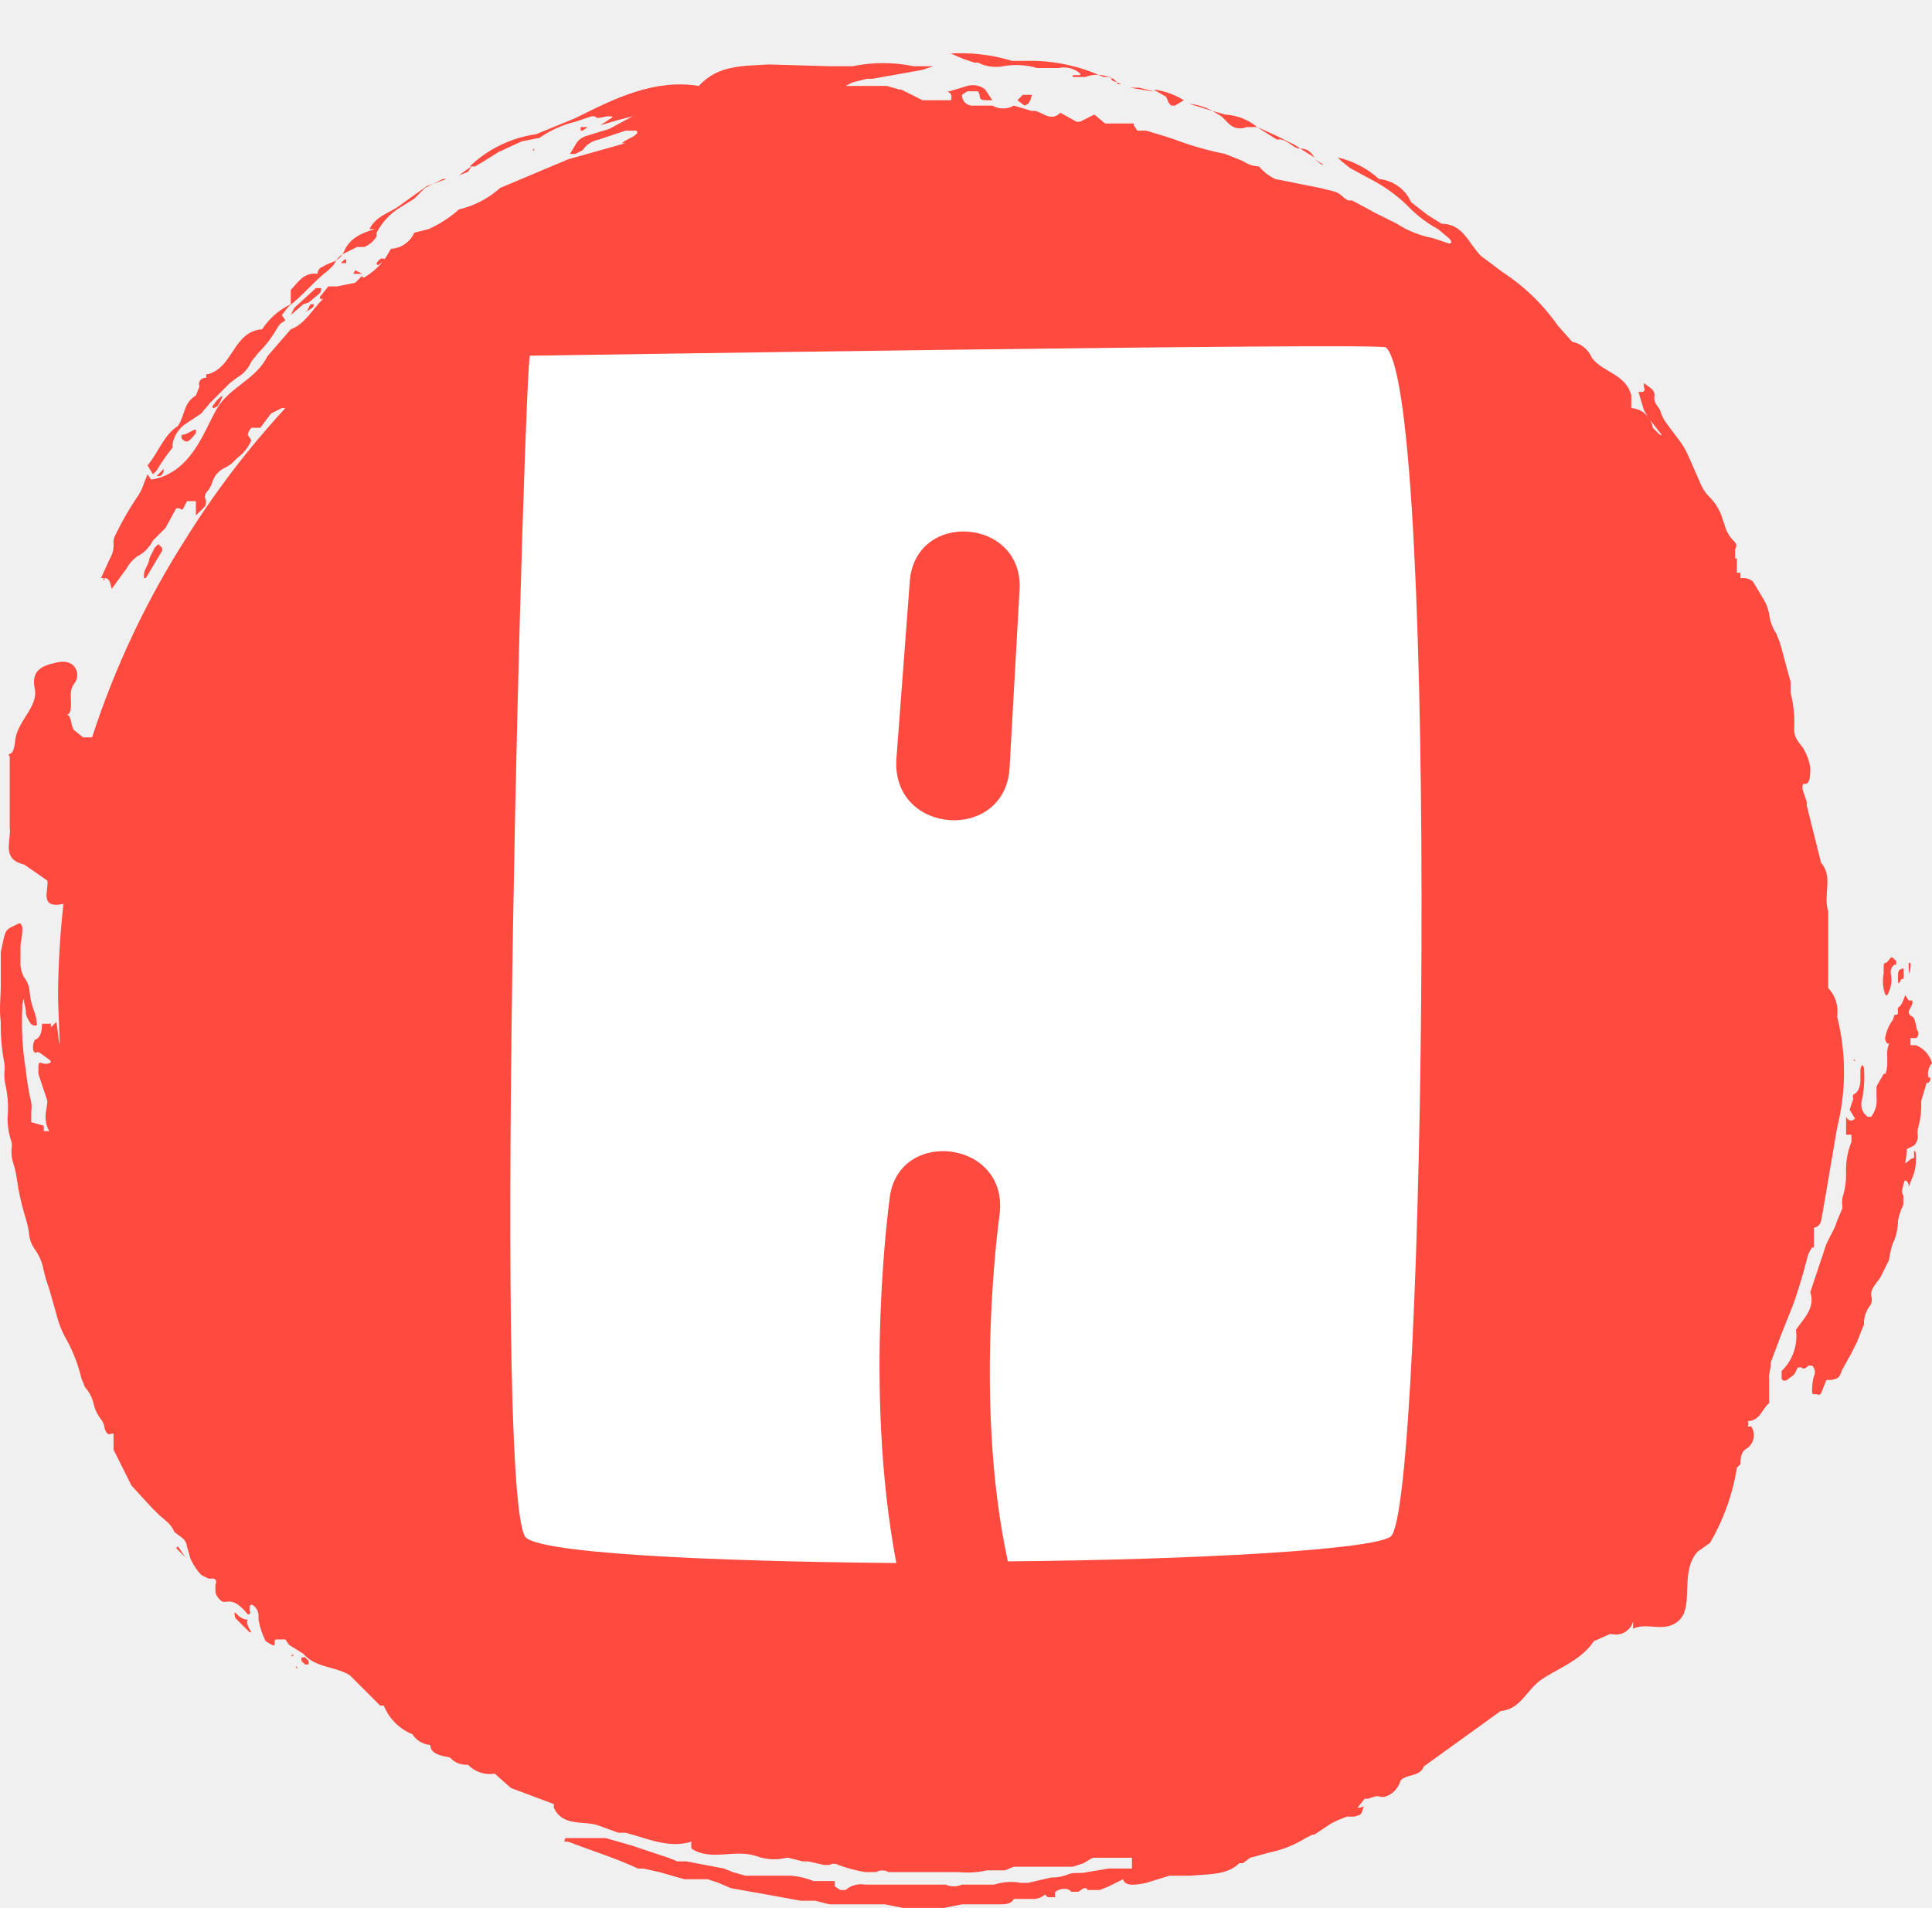
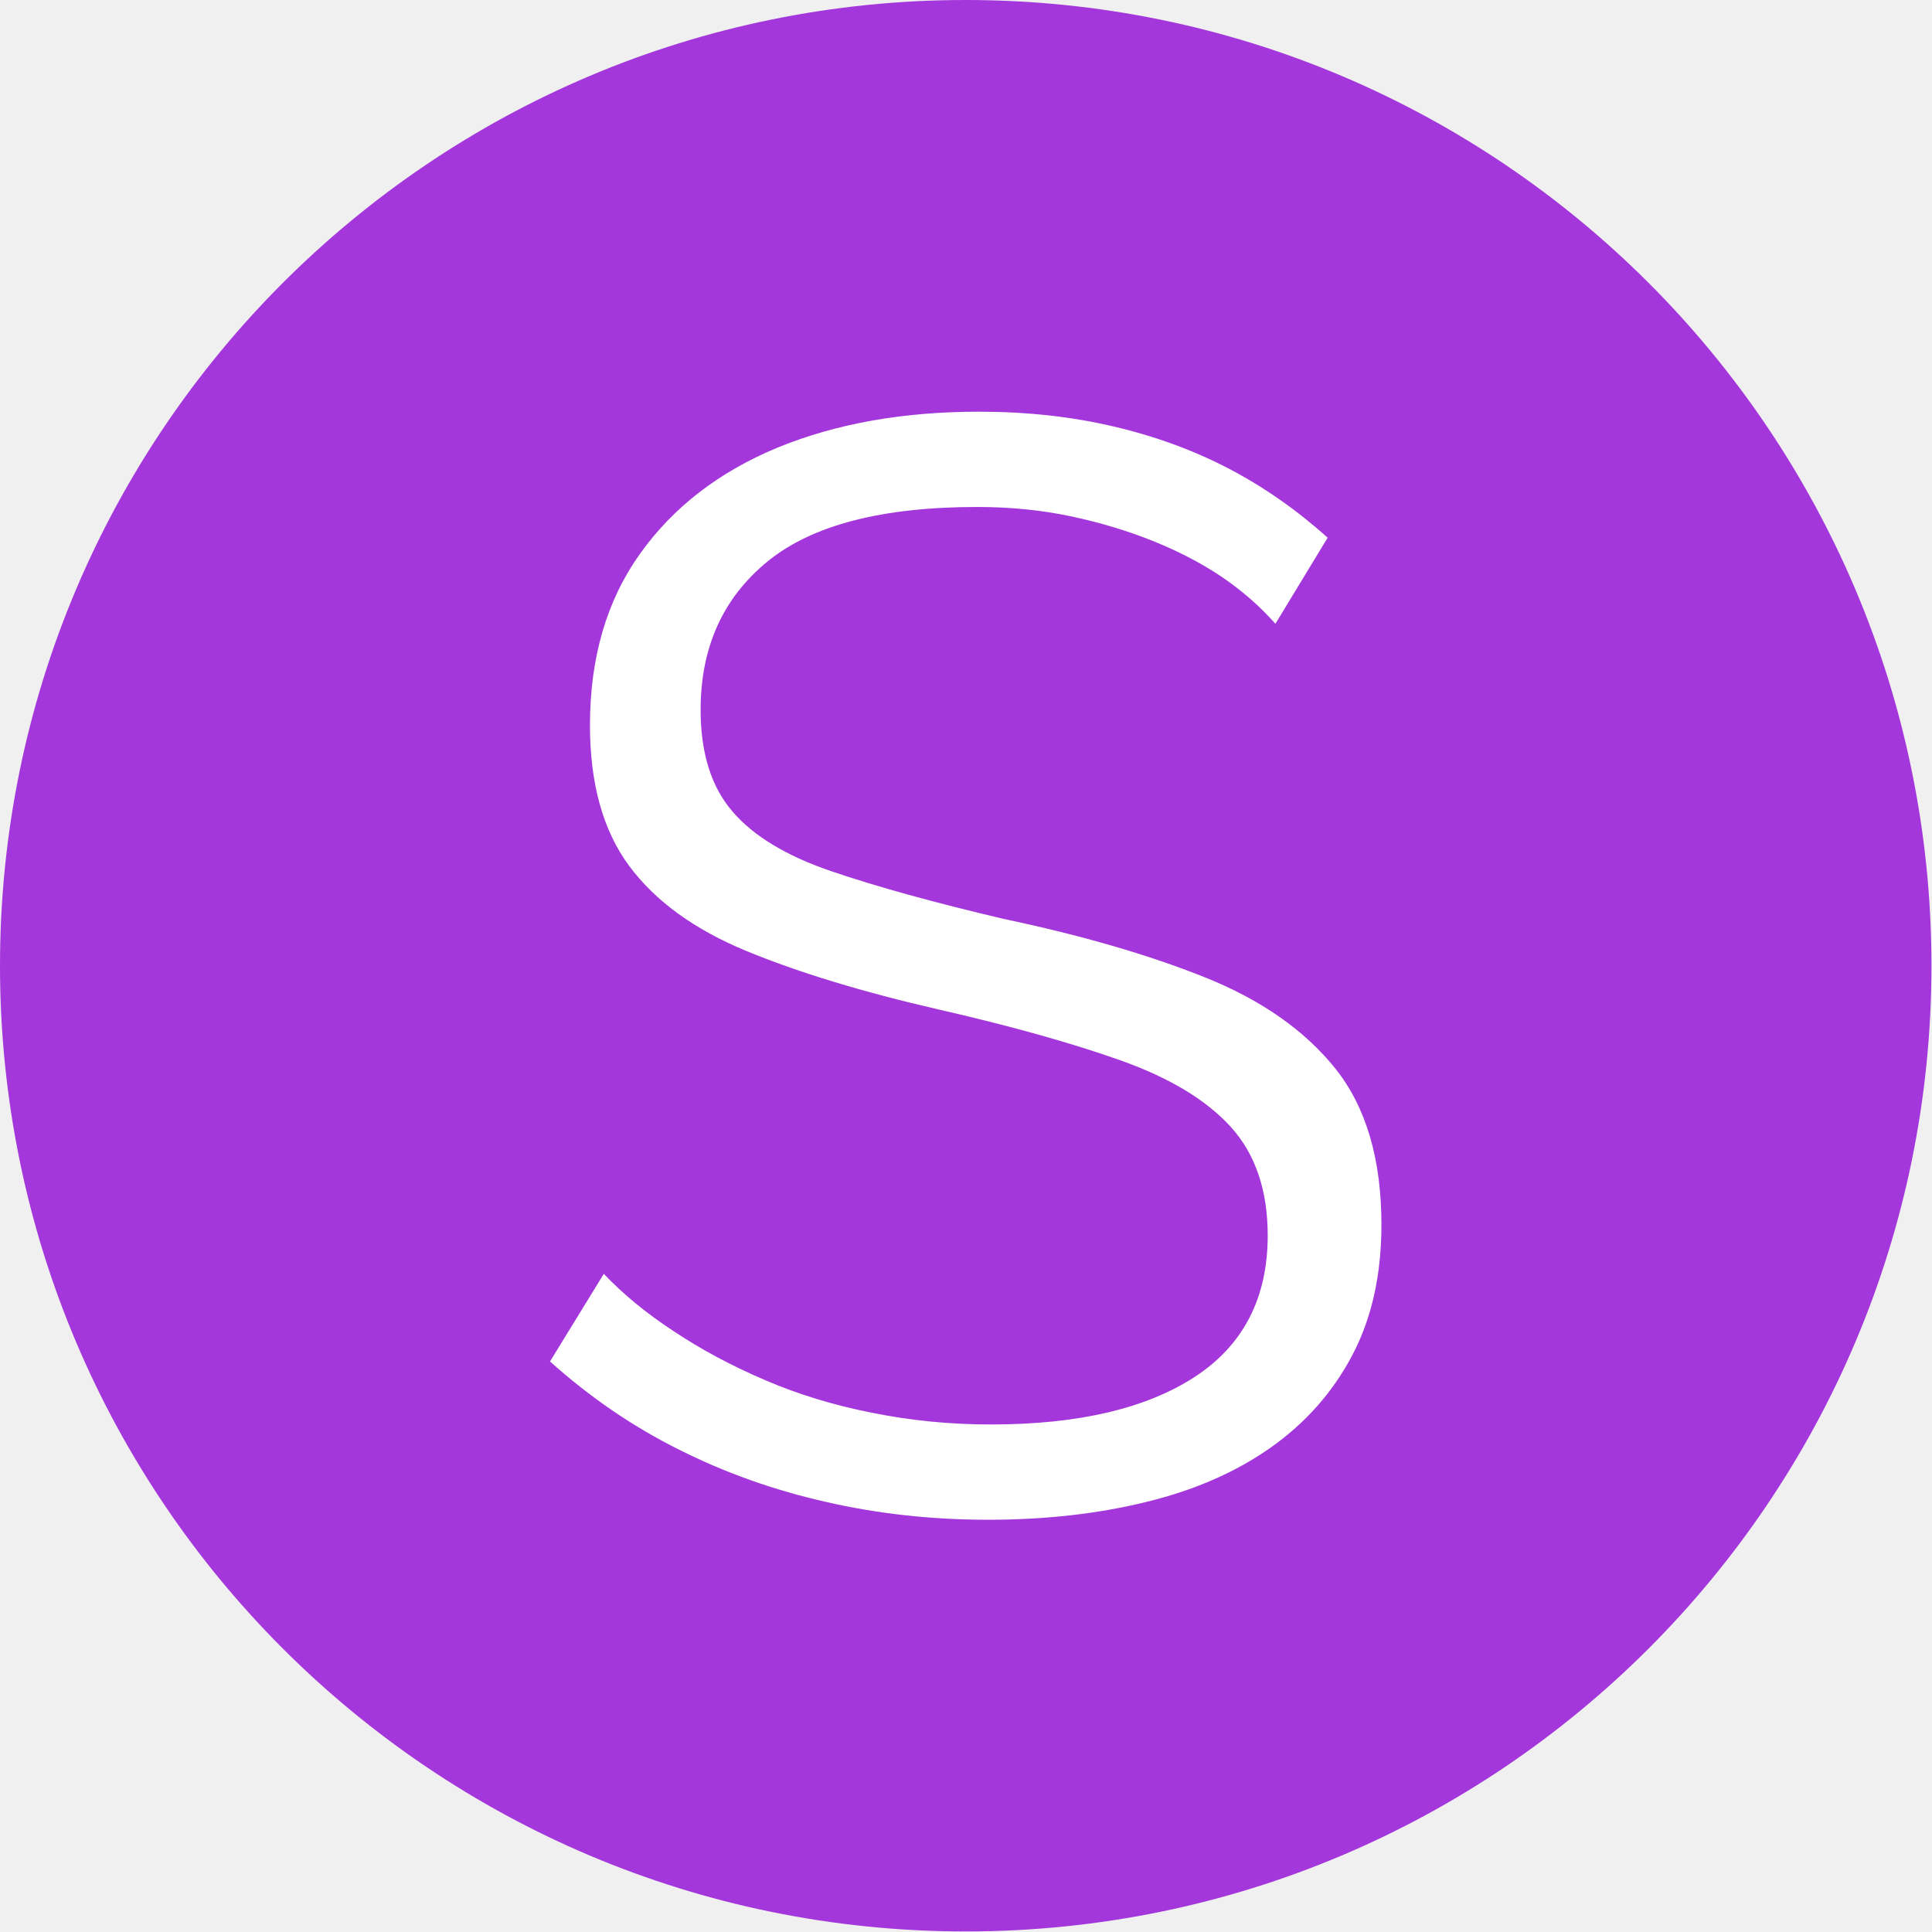
- <svg xmlns="http://www.w3.org/2000/svg" width="308.761" height="304.916" viewBox="0 0 106.008 104.687" class="css-1j8o68f" version="1.1" id="svg23">
-   <defs id="SvgjsDefs2684" />
-   <g id="SvgjsG2685" featurekey="rootContainer" transform="matrix(0.9820593,0,0,0.9820593,-0.05456052,0)" fill="#ff4a3f">
-     <g id="g17">
-       <path d="M19.8 15.3h.5l-.4-.2zm.5.1zm.8-.7c0 .1 0 .1.1.1l.4-.3c-.2-.1-.3-.1-.5.2zm.4-.2zm-4.1 2.3zm-.2.6l.3-.2c.1-.1.1-.2.1-.2h-.2l-.2.4c-.1-.1-.1 0 0 0zm2.2-2.9h-.1l-.2.2h.3zm-2.1 2.4l.6-.5c.1-.1.1-.2.1-.3h-.3l-1.2 1.1-.2.4.7-.6zm-1.1.8z" id="path3" />
-       <path d="M9.7 25v-.2a1.7 1.7 0 0 1 .7-1.1l.9-.6.5-.6.7-.7.4-.4.4-.3a1.9 1.9 0 0 0 .8-.9l.4-.5a5.9 5.9 0 0 0 1-1.3l.2-.3.3-.2-.2-.3.4-.5c.8-.6 1.4-1.4 2.2-2l.3-.3a1.4 1.4 0 0 1 .5-.6l.8-.4h.4a1.4 1.4 0 0 0 .7-.6V13a3.5 3.5 0 0 1 1.3-1.4l.8-.5.2-.2.4-.4 1-.5h.2l-1.1.4-1.4 1c-.6.5-1.4.6-1.8 1.4h.3c-.7.2-1.4.5-1.7 1.2s-.8.6-1.2.9a.4.4 0 0 0-.3.4c-.8-.1-1.1.5-1.5.9v.8a3.9 3.9 0 0 0-1.6 1.4c-1.6.1-1.6 2.1-3 2.5h-.1a.2.2 0 0 0 0 .2c-.3 0-.5.2-.4.5l-.2.5c-.7.4-.6 1.1-1 1.7-.8.5-1.1 1.5-1.7 2.2l.3.5.2-.2a11.6 11.6 0 0 1 .9-1.3zM53.9 3.3l.6.2h.2a2.2 2.2 0 0 0 1.4.2 4.1 4.1 0 0 1 1.9.1h1.2a1.4 1.4 0 0 1 1.2.3.1.1 0 0 1 0 .1H60a.1.1 0 0 0 0 .1h.7a1.8 1.8 0 0 1 1.3 0c.2 0 .1.1.2.2l.5.2h-.2c-.2-.4-.5-.4-.8-.4a9.7 9.7 0 0 0-4.3-.9h-.8A9.8 9.8 0 0 0 53 3h.2zm7.3 3.1zM50.3 4.7zm10.9 1.7h.2-.2zM19 14.7zm32.1-10zm17.6 2.2a.9.9 0 0 0 1 .2h.6a3.1 3.1 0 0 0-1.8-.7l-.7-.2.5.3zm-3.4-1.3c0 .1.1.2.2.3h.2l.5-.3a4.2 4.2 0 0 0-1.7-.6l.7.4zm7.4 2.7l.8.5c-.2-.3-.4-.5-.8-.5z" id="path5" />
-       <path d="M99 76.1l.6-1.6.6-1.5c.2-.5.6-1.8.8-2.6a1.7 1.7 0 0 1 .3-.7h.1v-1.1c.5-.1.4-.6.5-.9l.8-4.7a12.7 12.7 0 0 0 0-6.2 1.9 1.9 0 0 0-.5-1.6v-4.3c-.3-.9.3-1.9-.4-2.7L101 45a.4.4 0 0 0 0-.2l-.2-.6a.5.5 0 0 1 0-.4h.1c.3 0 .3-.5.3-.9a3 3 0 0 0-.4-1.1l-.3-.4a1.1 1.1 0 0 1-.2-.7 6.7 6.7 0 0 0-.2-2v-.6c-.2-.7-.4-1.5-.6-2.2l-.2-.5a2.5 2.5 0 0 1-.4-1.1 2.5 2.5 0 0 0-.3-.8l-.6-1a.8.8 0 0 0-.6-.2h-.1V32h-.2v-.8H97V31a.4.4 0 0 0 0-.1v-.2c.1-.2.1-.3-.1-.5a1.8 1.8 0 0 1-.4-.6l-.2-.6a2.9 2.9 0 0 0-.7-1.2 2.2 2.2 0 0 1-.5-.7l-.7-1.6a4.3 4.3 0 0 0-.6-1l-.6-.8a2.4 2.4 0 0 1-.4-.8l-.2-.3a.6.6 0 0 1-.1-.5.5.5 0 0 0-.2-.4l-.4-.3v.2c.1.2 0 .3-.1.3h-.2l.3 1 .3.5.7.9h-.1l-.2-.2-.2-.2a1.3 1.3 0 0 0-1.2-1.1v-.7c-.3-1.2-1.6-1.3-2.2-2.1a1.5 1.5 0 0 0-1.1-.9l-.8-.9a11.3 11.3 0 0 0-3.1-3l-.8-.6-.4-.3c-.7-.7-1-1.8-2.2-1.8l-.8-.5-.9-.7a2.2 2.2 0 0 0-1.8-1.3 5.1 5.1 0 0 0-2.3-1.2l.2.2.5.4 1.3.7a8.5 8.5 0 0 1 2.1 1.6 6.8 6.8 0 0 0 1.5 1.1l.6.5c.1.1.2.2.1.3H81l-.9-.3a5.6 5.6 0 0 1-2-.8l-1.2-.6-1.3-.7h-.2c-.3-.1-.4-.4-.8-.5l-.8-.2-2.5-.5a2.6 2.6 0 0 1-.9-.7 1.7 1.7 0 0 1-.9-.3l-1-.4a18.1 18.1 0 0 1-2.8-.8l-.6-.2-1-.3h-.5l-.2-.3v-.1h-1.6l-.6-.5-.4.2-.4.2h-.2l-.9-.5c-.6.6-1.1-.2-1.6-.1l-1-.3a1.2 1.2 0 0 1-1.2 0h-1.2a.6.6 0 0 1-.5-.6l.3-.2h.6a.7.7 0 0 1 .1.3c0 .2.2.2.5.2h.2l-.4-.6a1.1 1.1 0 0 0-1-.2l-1 .3H53c.3.2.2.3.2.5h-1.6l-.4-.2-.8-.4h-.1l-.7-.2h-2.3l.4-.2.8-.2h.3l1.7-.3 1.1-.2.6-.2h-1.1a8.4 8.4 0 0 0-3.4 0h-1.3L43 3.6c-1.4.1-2.8 0-3.9 1.2-2.5-.4-4.7.7-6.9 1.8l-2.2.9a6.7 6.7 0 0 0-3.7 1.8h.3l.5-.3.8-.5 1.3-.6 1-.2a6 6 0 0 1 2-.9l.9-.3h.2c.1.2.5 0 .7 0h.2c.1 0 .1.1 0 .1l-.6.4 1-.3.8-.2-1.3.7-1.3.4a1 1 0 0 0-.6.5l-.3.5h.3l.4-.2a1.4 1.4 0 0 1 .9-.6l1.5-.5h.5a.1.1 0 0 1 .1.2c-.2.2-.6.3-.8.5h.2l-3.2.9-3.8 1.6a5.2 5.2 0 0 1-2.3 1.2 6.6 6.6 0 0 1-1.7 1.1l-.8.2a1.5 1.5 0 0 1-1.3.9l-.3.5a3.7 3.7 0 0 1-1.2 1.1h-.1v-.1l-.2.2-.2.2-1 .2h-.5l-.4.5c-.1.1-.1.2 0 .2h.1c-.6.6-1 1.4-1.8 1.7L15 19.9c-.6 1.2-1.8 1.6-2.6 2.6s-1.4 3.9-3.9 4.3l-.2-.3-.2.5a2.7 2.7 0 0 1-.4.8 16.9 16.9 0 0 0-1.2 2.1.8.8 0 0 0-.1.5 1.4 1.4 0 0 1-.2.8l-.5 1.1h.2c.3 0 .3.3.4.6l.8-1.1a2.2 2.2 0 0 1 .6-.7 2 2 0 0 0 .9-.9l.3-.3.4-.4.6-1.1h.2c.1.1.1.1.2 0l.2-.4h.5v.8l.5-.5a.5.5 0 0 0 0-.5.4.4 0 0 1 .1-.3 1.5 1.5 0 0 0 .3-.5 1.3 1.3 0 0 1 .8-.9l.3-.2.3-.3a2.4 2.4 0 0 0 .8-1l-.2-.3c0-.1.1-.3.2-.4h.5l.6-.8.6-.3h.2a48.8 48.8 0 0 0-5.5 7.2h-.1.1a48.4 48.4 0 0 0-5.3 11.2h-.5l-.5-.4c-.2-.2-.1-.7-.4-.9h.1c.3-.5-.1-1.2.3-1.7s.1-1.4-.9-1.2-1.5.5-1.3 1.5-1 1.8-1.1 2.9-.5.5-.3.9v3.9c.1.8-.5 1.8.8 2.1l1.3.9c.1.5-.5 1.6.9 1.3a49.2 49.2 0 0 0-.3 5c0 1.1.1 2.2.1 3.3v-.4c-.1-.4-.1-.8-.2-1.3l-.3.3v-.2h-.5c0 .5-.1.8-.4.9a.9.9 0 0 0-.1.5c0 .1.1.3.2.2s.4.2.7.4-.2.3-.4.2-.2.1-.2.3v.3l.5 1.5c0 .3-.1.6-.1.9a1.7 1.7 0 0 0 .2.8h-.3v-.3l-.7-.2v-.6a1.5 1.5 0 0 0 0-.5 14.6 14.6 0 0 1-.3-1.8 16.6 16.6 0 0 1-.2-3.5.9.9 0 0 1 .1-.5v.2a2.9 2.9 0 0 1 .1.5.8.8 0 0 0 .1.4c.1.2.2.4.4.4s.1-.1.1-.2a2.1 2.1 0 0 0-.1-.5 4.2 4.2 0 0 1-.3-1.3 1.5 1.5 0 0 0-.3-.7 1.6 1.6 0 0 1-.2-.9v-.8c0-.3.1-.6.1-.9a.5.5 0 0 0-.1-.4h-.1c-.8.4-.7.2-1 1.6V55c0 .7-.1 1.4 0 2.1a10.8 10.8 0 0 0 .2 2.3 1.8 1.8 0 0 1 0 .5 3.1 3.1 0 0 0 .1.9 5.9 5.9 0 0 1 .1 1.3 3.9 3.9 0 0 0 .2 1.7 1.2 1.2 0 0 1 0 .4 2.1 2.1 0 0 0 .1.8 4.9 4.9 0 0 1 .2.9 14 14 0 0 0 .5 2.2 5 5 0 0 1 .2 1 1.7 1.7 0 0 0 .3.7 2.9 2.9 0 0 1 .5 1.2 8.5 8.5 0 0 0 .3 1l.4 1.4a5.4 5.4 0 0 0 .6 1.5 8.5 8.5 0 0 1 .8 2.1l.2.5a2.1 2.1 0 0 1 .5 1 2.1 2.1 0 0 0 .4.8 1 1 0 0 1 .2.5c.1.3.2.4.4.3h.1v.9l.5 1 .5 1 1.1 1.2.4.4c.3.3.7.5.9 1l.4.3a.7.7 0 0 1 .3.5l.2.7a3.3 3.3 0 0 0 .6.9l.4.2h.3a.2.2 0 0 1 .1.3 2.5 2.5 0 0 0 0 .5.9.9 0 0 0 .4.5h.2c.4-.1.8.2 1.2.7h.1c0-.1.1-.1 0-.2v-.2c0-.1.1-.2.2-.1a.7.7 0 0 1 .3.6v.2a4.3 4.3 0 0 0 .4 1.2c.5.3.5.3.5.1s0-.2.2-.2h.4l.2.3.8.5c.7.8 1.8.7 2.6 1.2l1.7 1.7h.2a2.9 2.9 0 0 0 1.6 1.6 1.3 1.3 0 0 0 1 .6c0 .5.6.6 1.1.7a1.2 1.2 0 0 0 .8.4h.2a1.7 1.7 0 0 0 1.5.5l.9.8 2.4.9v.2c.5 1.1 1.7.7 2.5 1l1.1.4h.4c1.2.3 2.4.9 3.7.5a.7.7 0 0 0 0 .4c1.1.7 2.4 0 3.6.4a2.9 2.9 0 0 0 1.7.1h.1l.8.2h.3l.9.2h.3a.5.5 0 0 1 .5 0 7.9 7.9 0 0 0 1.5.4h.6a.7.7 0 0 1 .7 0h3.9a5 5 0 0 0 1.6-.1h1l.5-.2H60l.6-.2.5-.3h2.2v.6H62l-1.2.2c-.4.1-.7 0-1 .1a2.4 2.4 0 0 1-1 .2l-1.3.3h-.4a3.1 3.1 0 0 0-1.5.1h-1.8a1.1 1.1 0 0 1-.9 0h-4.5a1.3 1.3 0 0 0-1.1.3H47l-.3-.2v-.3h-1.2a4.1 4.1 0 0 0-1.3-.3h-2.5l-.7-.2-.5-.2-2.1-.4h-.5l-.5-.2-2.1-.7-1.4-.4h-2.2c-.1 0-.1.1-.1.2h.2c1.3.5 2.6.9 3.9 1.5h.3l.9.2 1.4.4h1.3l.6.2.7.3 1.7.3 1.1.2 1.1.2h.8l.8.2h3.1l1 .2h2.3l1-.2H56c.4 0 .6-.1.7-.3h1a1 1 0 0 0 .8-.3c-.1.1 0 .1.1.2h.4v-.2c0-.1 0-.1.2-.2s.6-.1.7.1h.4l.3-.2c.2 0 .2 0 .2.1h.7l.5-.2.8-.4c.1.3.4.4 1.3.2l1.3-.4h1.2c.9-.1 2 0 2.7-.7h.2l.4-.3 1.1-.3a6.1 6.1 0 0 0 2-.8l.4-.2h.1l.9-.6.4-.2.5-.2h.4c.4-.1.4-.1.5-.4s0-.1-.2-.1h-.1l.4-.5h.2c.3-.1.5-.2.7-.1h.2a1.3 1.3 0 0 0 .9-.9c.3-.4 1.1-.2 1.3-.8l4.3-3.1c1.1-.1 1.4-1.1 2.2-1.7s2.3-1.1 3-2.2l.9-.4h.1a1 1 0 0 0 1.2-.7v.4c.8-.4 1.8.3 2.6-.5s0-2.7 1-3.8l.7-.5a12.1 12.1 0 0 0 1.5-4.2l.2-.2c0-.3 0-.7.4-.9a.9.9 0 0 0 .2-1.2h-.2a.3.3 0 0 0 0-.3c.7 0 .8-.7 1.2-1V77a.5.5 0 0 1 0-.2 3.8 3.8 0 0 0 .1-.7zM5.9 32.2z" id="path7" />
-       <path d="M26.4 9.3l-.3.2-.4.3.5-.2zm6.1-2h.1l.3-.2h-.4zm-2.6 1l-.1.1h.1v-.1zm-1.5 1.4zm1.3-.2zm-6.3 3.1zM9.2 26.2l-.4.4H9a.4.4 0 0 0 .2-.4zm3-3.5a2.1 2.1 0 0 0 .3-.6 1.5 1.5 0 0 0-.5.5c-.1.1-.1.2 0 .2zM11 24.2V24c-.2 0-.5.3-.8.3v.2c.3.3.4.2.8-.3zm3 66.2zM73.9 9.2h.1l-.5-.3zm-2.5-1.4c.5-.1.8.4 1.2.5h.1l-.3-.2-1-.5-1.1-.5.3.2zM52.8 3.1zm11.7 2h-.1l-1.2-.2h.5zm2 .7l1.3.4a3.3 3.3 0 0 0-1.3-.4zm-9 0a1 1 0 0 0 .2-.5h-.5l-.3.3.4.3zm9 1.6zM49.9 4.2zm2.9.7zM48.5 4zm13.8 2.1a.5.5 0 0 0 0 .1zm44.8 52.3h-.3V58h.3c.1 0 .2-.3.1-.4s-.1-.7-.3-.8a.3.3 0 0 1-.2-.3l.2-.4a.4.4 0 0 0 0-.2h-.2l-.2-.3c-.1.3-.2.6-.4.7a.5.5 0 0 0 0 .2c0 .1 0 .2-.1.2h-.1a1.1 1.1 0 0 1-.1.3 2.3 2.3 0 0 0-.4.9.4.4 0 0 0 .1.4h.1a1.7 1.7 0 0 0-.1.8v.4a1.8 1.8 0 0 1-.1.5h-.1l-.4.7v.6a1.5 1.5 0 0 1-.3 1.1h-.2l-.2-.2a.9.9 0 0 1-.1-.8 6.5 6.5 0 0 0 .1-1.7c0-.1-.1-.2-.1-.2a.5.5 0 0 0-.1.3v.6c0 .2-.1.6-.3.7s-.1.2-.1.3l-.2.6.3.5c-.2.2-.4.1-.5-.1v1h.3v.4a4.2 4.2 0 0 0-.3 1.4 3.3 3.3 0 0 0 0 .4 4 4 0 0 1-.2 1.3 2 2 0 0 0 0 .6l-.3.7a3.2 3.2 0 0 1-.3.7l-.3.6-.9 2.7c.3.9-.4 1.5-.8 2.1a2.7 2.7 0 0 1-.8 2.3v.4c0 .1.1.2.3.1l.4-.3.2-.4h.2c.1.1.2.1.4-.1h.2a.5.5 0 0 1 .1.6 2.9 2.9 0 0 0-.1.8c0 .1 0 .2.1.2h.2c.1.1.2 0 .3-.3l.2-.5h.3c.4-.1.4-.1.6-.6l.5-.9.3-.6.4-1a1.6 1.6 0 0 1 .3-1 .6.6 0 0 0 .1-.6c0-.2 0-.3.2-.6l.3-.4.5-1a4.7 4.7 0 0 1 .2-.9 3 3 0 0 0 .3-1.3 3.8 3.8 0 0 1 .3-.9v-.5c-.1-.2-.1-.2 0-.6s.1-.2.2-.2a.4.4 0 0 1 .1.3l.2-.5a2.3 2.3 0 0 0 .2-.9v-.3c0-.1 0-.3-.1-.3v.4c-.2 0-.3.2-.5.3a6.4 6.4 0 0 0 .1-.8l.4-.2a.7.7 0 0 0 .2-.6 1.4 1.4 0 0 1 0-.3 4.8 4.8 0 0 0 .2-1.4v-.2l.3-1h.1a.3.3 0 0 0 .1-.3h-.1a.9.9 0 0 1 .2-.8 1.5 1.5 0 0 0-.9-1zm-1.2 7.8zm-.2-9.9zm0 0zM9.1 30.8a.3.3 0 0 0 0-.2l-.2-.2-.2.2-.3.6c0 .3-.3.6-.3.9v.2h.1zm96.3 24.8h.1a1.7 1.7 0 0 0 .2-1.2.5.5 0 0 1 .2-.5h.1v-.2l-.2-.2h-.1c-.1.1-.2.3-.3.3s-.1.1-.1.3v.3a2.2 2.2 0 0 0 .1 1.2zM13.2 90.1c-.1 0 0 .2 0 .3l.8.8h.1c-.2-.3-.3-.6-.2-.7a.9.9 0 0 1-.5-.2zm.8.3zm92.3-35.7h.1a2 2 0 0 0 0-.6c-.3.1-.3.1-.3.6s.1.1.2 0z" id="path9" />
-       <path d="M106.7 62a.6.6 0 0 0 .1-.5c0-.1-.1-.2-.1-.1h-.2v.2c0 .4.1.5.2.4zm.1-8.2h-.1v.6a1 1 0 0 0 .1-.6zM17.1 92.6h-.2v.2l.2.2h.2v-.2zm86.6-33.3c0-.1 0-.1-.1-.1zM9.9 86.5l.5.5-.4-.6z" id="path11" />
-       <circle cx="10.5" cy="87.1" transform="rotate(-24.8 10.4 87.159)" id="circle13" />
-       <path d="M9.7 30.1h-.1v.2-.2h.1zm83.2-6.6l-.2-.3h-.1zm-14.7 77.1zM5.9 32.2zm-.1.2a.3.3 0 0 0 .1-.2v.2zm1.9-4.9zM61.5 2.4zm42.8 58.2v.1-.1zM16.4 92.5h-.1c.1.1.2 0 .1-.1zm.2.7h.1l-.1-.1v.1zm73.9-71.3zm15.2 34.4zM14.6 91.7zm92.1-37zm-.8 11.4zM34.6 0z" id="path15" />
-     </g>
-   </g>
-   <g id="SvgjsG2686" featurekey="nameFeature-0" transform="matrix(2.284354,0,0,2.284354,27.98006,-5.60952)" fill="#ffffff">
-     <path d="M9.6 16.48 l-0.32 4.24 c-0.08 1.8 2.6 1.96 2.72 0.2 l0.24 -4.28 c0.12 -1.76 -2.56 -1.96 -2.64 -0.16 z M0.48 11 l0 0 c0.04 0 20.48 -0.32 20.56 -0.2 c1.28 1.12 0.96 27.8 0.12 28.56 c-0.4 0.32 -4.64 0.56 -9.2 0.6 c-0.84 -3.84 -0.2 -8.32 -0.2 -8.32 c0.24 -1.8 -2.44 -2.12 -2.64 -0.4 c0 0.04 -0.64 4.52 0.16 8.76 c-4.56 -0.04 -8.68 -0.24 -8.92 -0.64 c-0.8 -1.44 0 -28.28 0.12 -28.36 z" id="path20" />
+ <svg xmlns="http://www.w3.org/2000/svg" version="1.1" width="1500" height="1500" viewBox="0 0 1500 1500">
+   <g transform="matrix(1,0,0,1,-0.2133234,-0.2133234)">
+     <svg viewBox="0 0 334 334" data-background-color="#ffffff" preserveAspectRatio="xMidYMid meet" height="1500" width="1500">
+       <g id="tight-bounds" transform="matrix(1,0,0,1,0.0475,0.0475)">
+         <svg viewBox="0 0 333.905 333.905" height="333.905" width="333.905">
+           <g>
+             <svg />
+           </g>
+           <g>
+             <svg viewBox="0 0 333.905 333.905" height="333.905" width="333.905">
+               <g>
+                 <path d="M0 166.952c0-92.205 74.747-166.952 166.952-166.952 92.205 0 166.952 74.747 166.953 166.952 0 92.205-74.747 166.952-166.953 166.953-92.205 0-166.952-74.747-166.952-166.953zM166.952 316.63c82.665 0 149.677-67.013 149.678-149.678 0-82.665-67.013-149.677-149.678-149.677-82.665 0-149.677 67.013-149.677 149.677 0 82.665 67.013 149.677 149.677 149.678z" data-fill-palette-color="tertiary" fill="#a437db" stroke="transparent" />
+                 <ellipse rx="160.274" ry="160.274" cx="166.952" cy="166.952" fill="#a437db" stroke="transparent" stroke-width="0" fill-opacity="1" data-fill-palette-color="tertiary" />
+               </g>
+               <g transform="matrix(1,0,0,1,95.08465,71.17305)">
+                 <svg viewBox="0 0 143.735 191.558" height="191.558" width="143.735">
+                   <g>
+                     <svg viewBox="0 0 143.735 191.558" height="191.558" width="143.735">
+                       <g>
+                         <svg viewBox="0 0 143.735 191.558" height="191.558" width="143.735">
+                           <g>
+                             <svg viewBox="0 0 143.735 191.558" height="191.558" width="143.735">
+                               <g id="textblocktransform">
+                                 <svg viewBox="0 0 143.735 191.558" height="191.558" width="143.735" id="textblock">
+                                   <g>
+                                     <svg viewBox="0 0 143.735 191.558" height="191.558" width="143.735">
+                                       <g transform="matrix(1,0,0,1,0,0)">
+                                         <svg width="143.735" viewBox="1.6 -35.75 27.05 36.05" height="191.558" data-palette-color="#ffffff">
+                                           <path d="M26.9-31.65L25.2-28.85Q24.45-29.7 23.45-30.38 22.45-31.05 21.2-31.55 19.95-32.05 18.53-32.35 17.1-32.65 15.5-32.65L15.5-32.65Q10.85-32.65 8.68-30.88 6.5-29.1 6.5-26.05L6.5-26.05Q6.5-23.95 7.53-22.75 8.55-21.55 10.75-20.8 12.95-20.05 16.35-19.25L16.35-19.25Q20.15-18.45 22.9-17.35 25.65-16.25 27.15-14.38 28.65-12.5 28.65-9.3L28.65-9.3Q28.65-6.85 27.7-5.05 26.75-3.25 25.05-2.05 23.35-0.85 21-0.28 18.65 0.3 15.85 0.3L15.85 0.3Q13.1 0.3 10.58-0.28 8.05-0.85 5.8-1.98 3.55-3.1 1.6-4.85L1.6-4.85 3.35-7.7Q4.3-6.7 5.63-5.83 6.95-4.95 8.58-4.25 10.2-3.55 12.08-3.18 13.95-2.8 15.95-2.8L15.95-2.8Q20.2-2.8 22.58-4.35 24.95-5.9 24.95-8.95L24.95-8.95Q24.95-11.15 23.75-12.48 22.55-13.8 20.15-14.65 17.75-15.5 14.25-16.3L14.25-16.3Q10.55-17.15 8-18.2 5.45-19.25 4.17-20.98 2.9-22.7 2.9-25.55L2.9-25.55Q2.9-28.85 4.53-31.13 6.15-33.4 9-34.58 11.85-35.75 15.55-35.75L15.55-35.75Q17.9-35.75 19.93-35.27 21.95-34.8 23.68-33.9 25.4-33 26.9-31.65L26.9-31.65Z" opacity="1" transform="matrix(1,0,0,1,0,0)" fill="#ffffff" class="wordmark-text-0" data-fill-palette-color="quaternary" id="text-0" />
+                                         </svg>
+                                       </g>
+                                     </svg>
+                                   </g>
+                                 </svg>
+                               </g>
+                             </svg>
+                           </g>
+                           <g />
+                         </svg>
+                       </g>
+                     </svg>
+                   </g>
+                 </svg>
+               </g>
+             </svg>
+           </g>
+           <defs />
+         </svg>
+         <rect width="333.905" height="333.905" fill="none" stroke="none" visibility="hidden" />
+       </g>
+     </svg>
  </g>
</svg>
